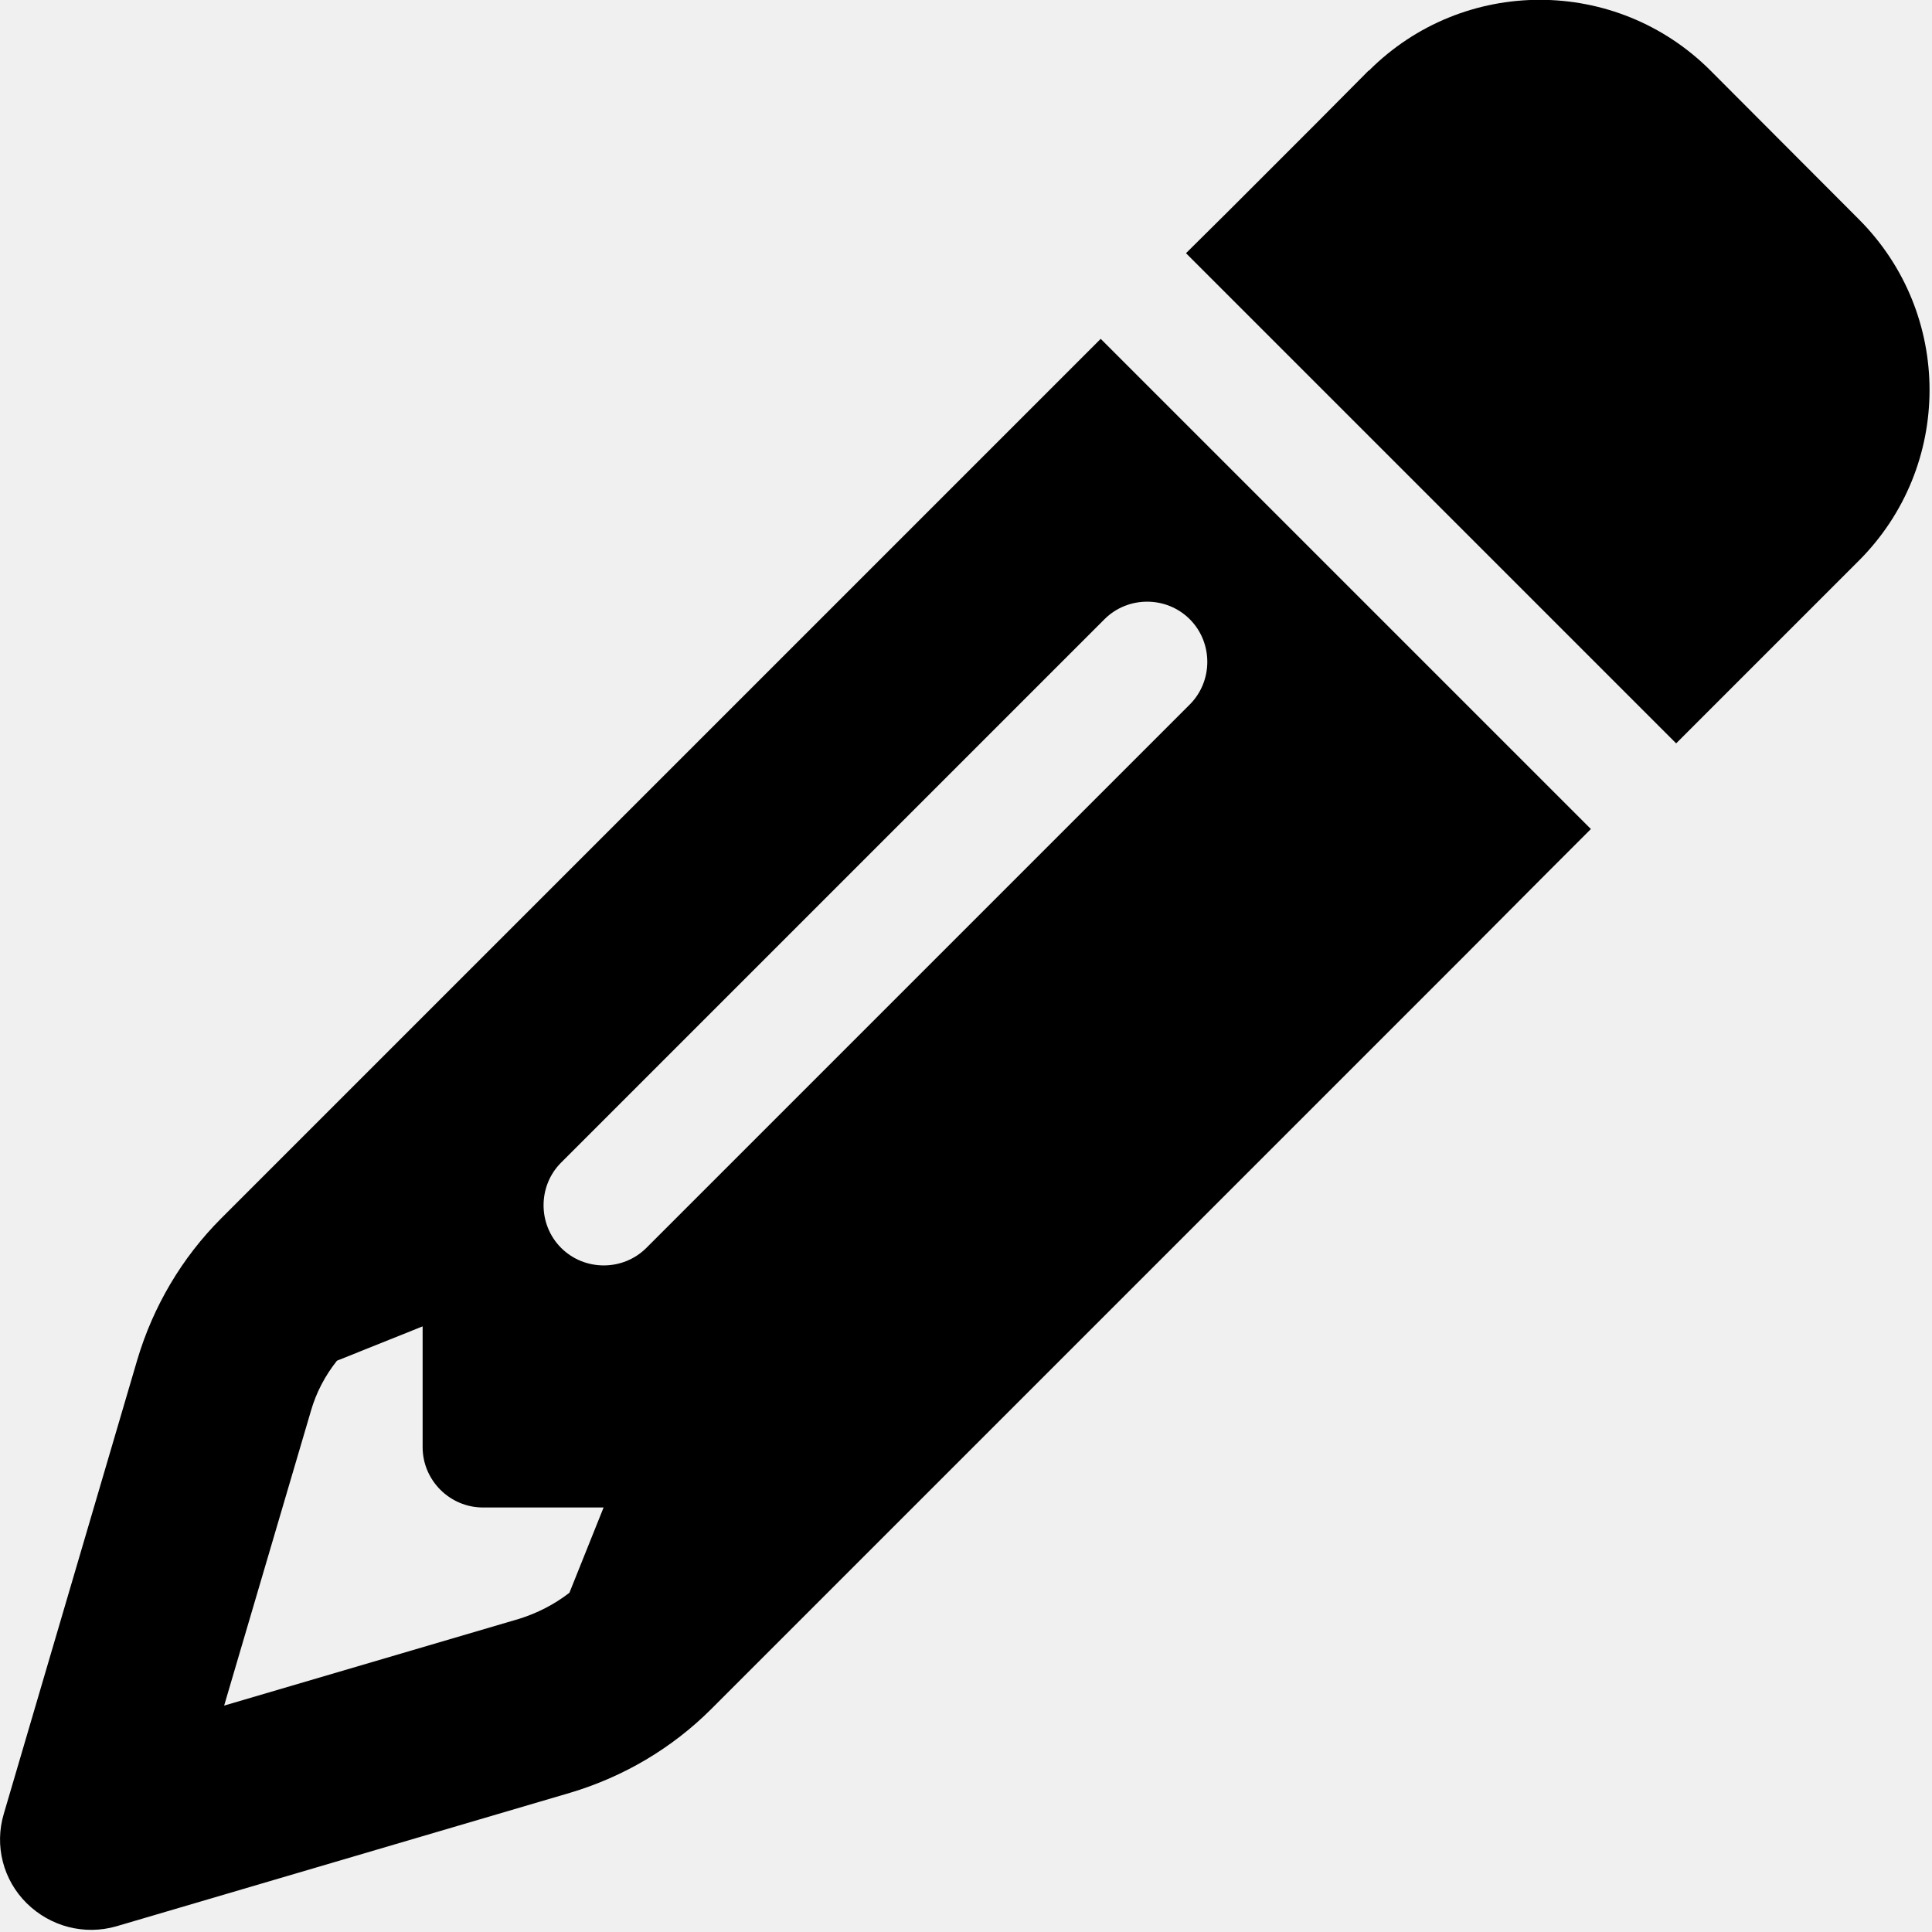
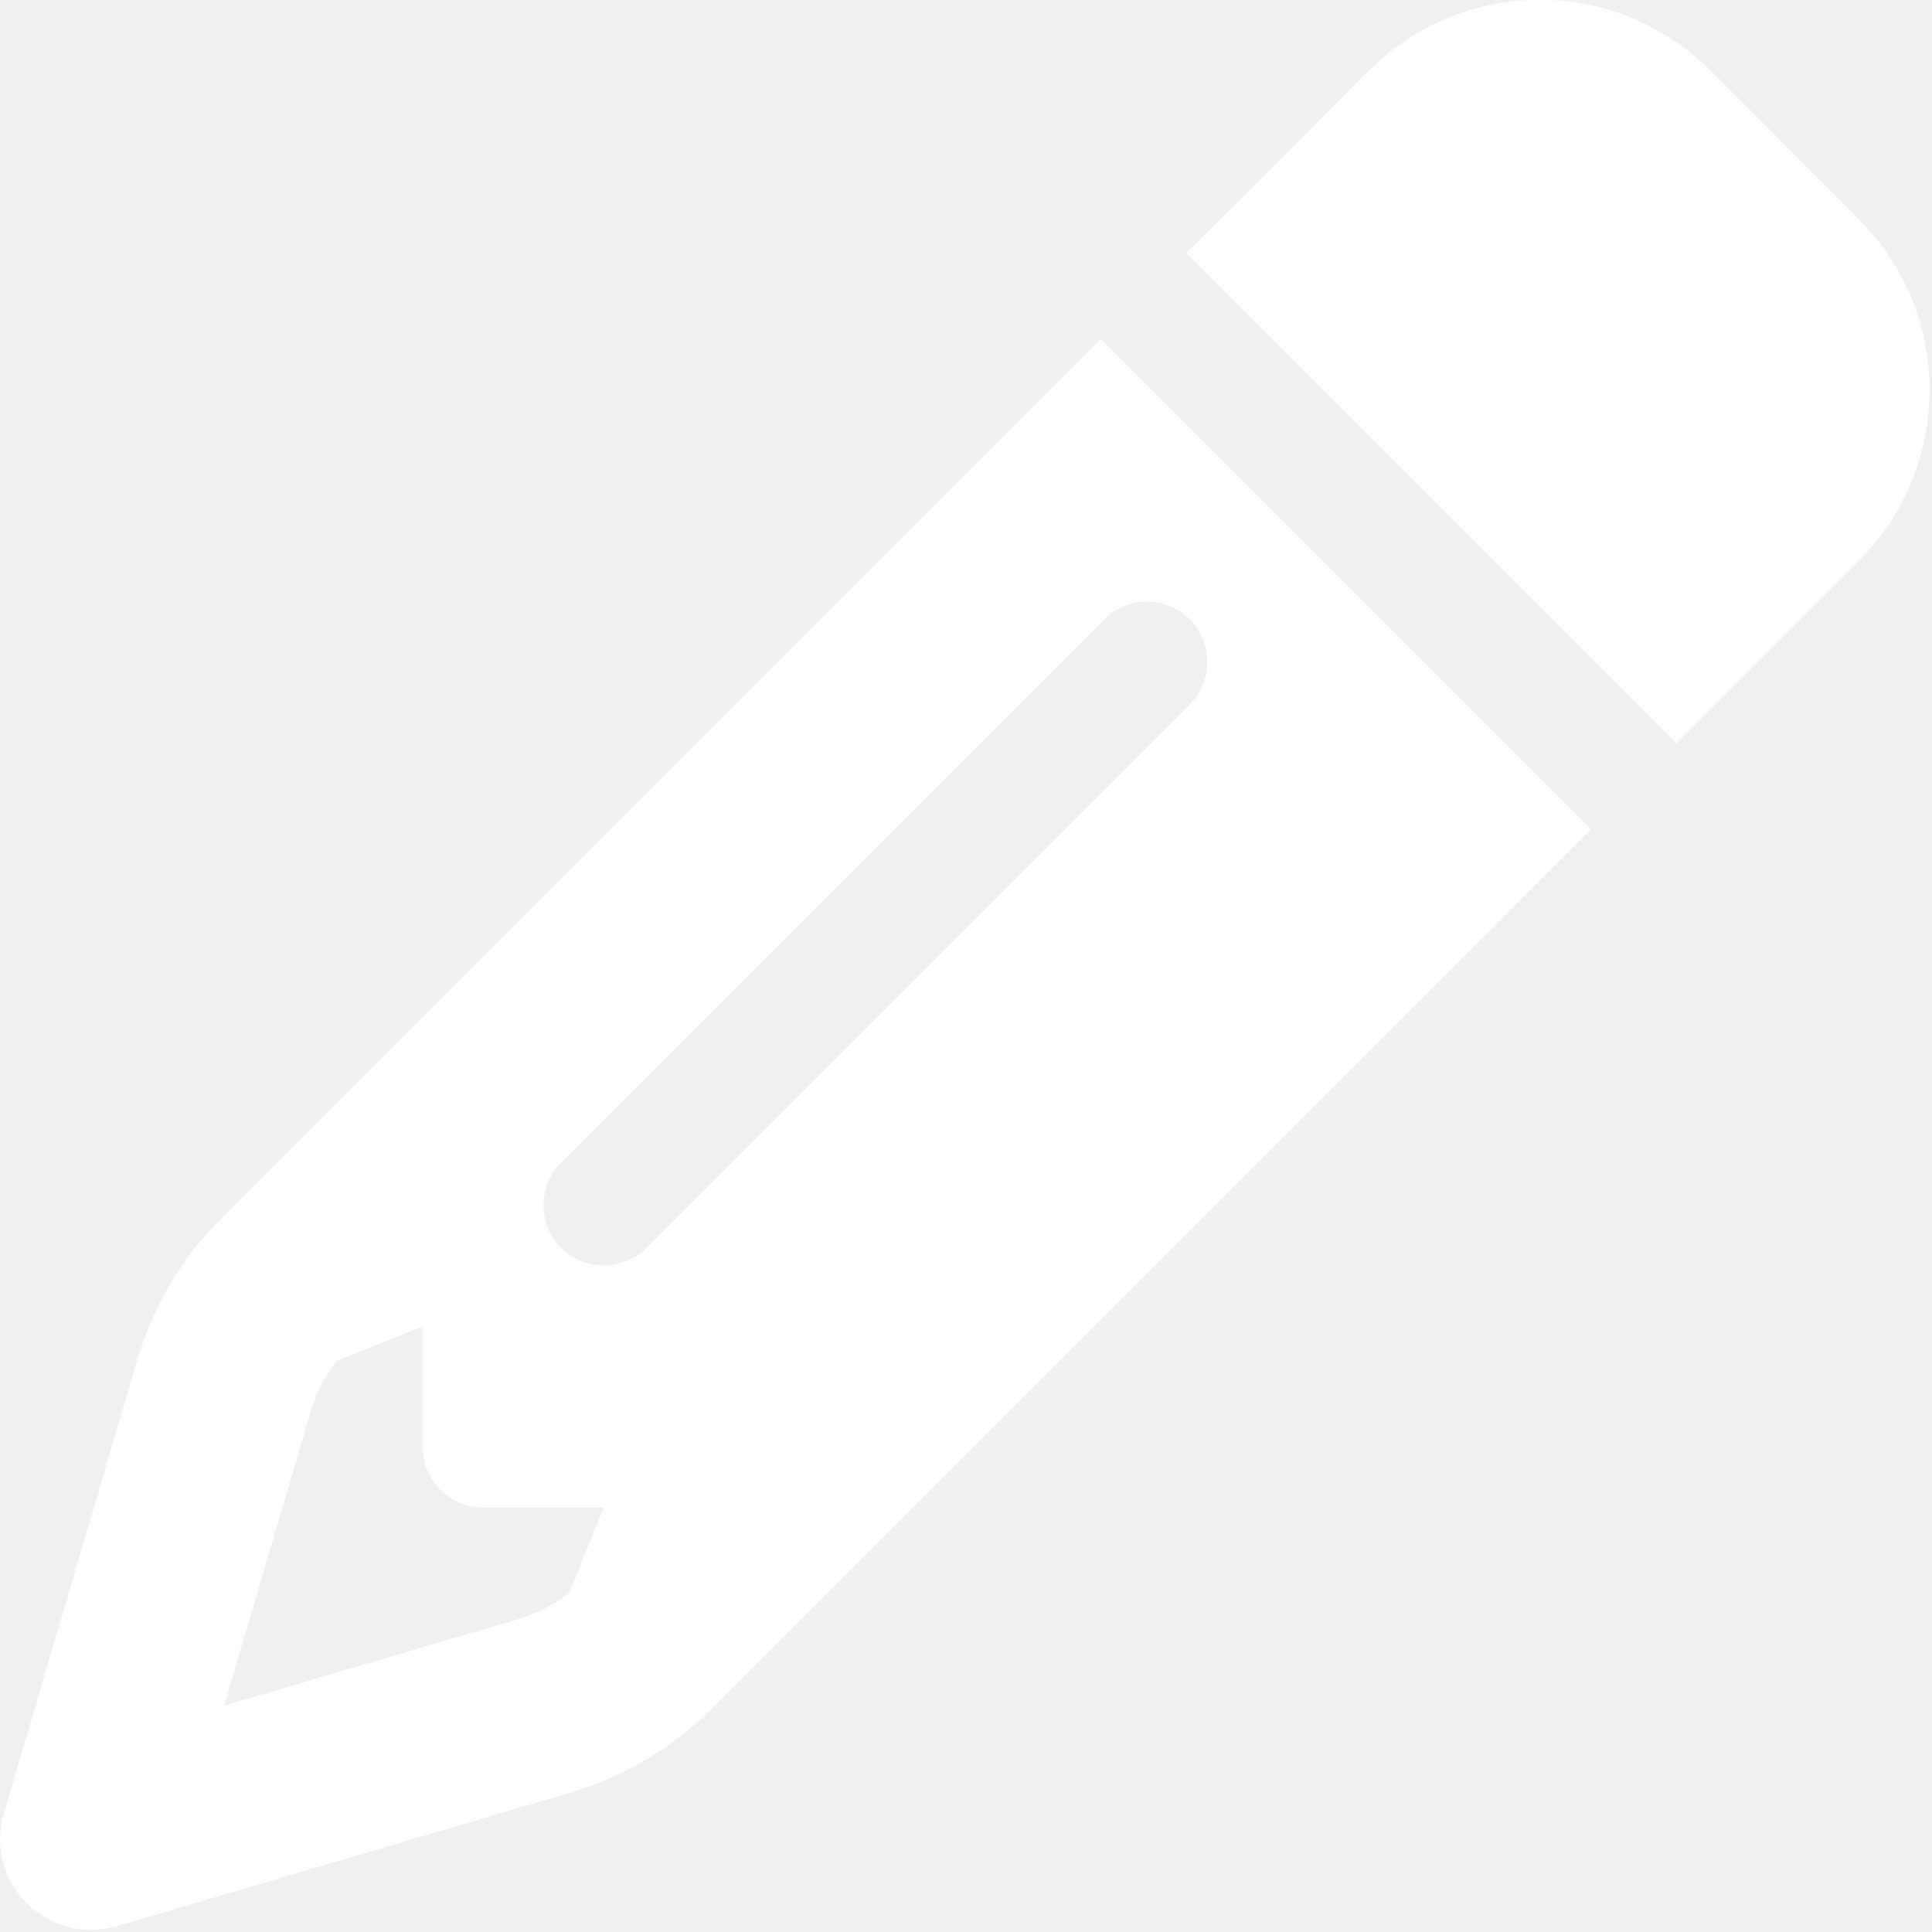
- <svg xmlns="http://www.w3.org/2000/svg" viewBox="0 0 512 512" height="20" width="20" y="-50">
+ <svg xmlns="http://www.w3.org/2000/svg" viewBox="0 0 512 512" height="20" width="20" y="-50" fill="white">
  <path d="M410.3 231l11.3-11.3-33.9-33.9-62.1-62.1L291.7 89.8l-11.3 11.3-22.6 22.6L58.6 322.9c-10.4 10.4-18 23.3-22.2 37.4L1 480.7c-2.5 8.4-.2 17.5 6.1 23.7s15.3 8.5 23.7 6.1l120.3-35.4c14.1-4.2 27-11.8 37.4-22.2L387.7 253.7 410.3 231zM160 399.4l-9.1 22.7c-4 3.1-8.5 5.4-13.3 6.9L59.4 452l23-78.1c1.4-4.9 3.8-9.4 6.9-13.3l22.7-9.1v32c0 8.8 7.2 16 16 16h32zM362.7 18.7L348.3 33.2 325.7 55.8 314.3 67.1l33.9 33.9 62.1 62.1 33.9 33.9 11.3-11.3 22.6-22.6 14.5-14.5c25-25 25-65.5 0-90.5L453.3 18.7c-25-25-65.5-25-90.5 0zm-47.4 168l-144 144c-6.2 6.2-16.4 6.2-22.6 0s-6.2-16.4 0-22.6l144-144c6.2-6.2 16.4-6.2 22.6 0s6.2 16.4 0 22.6z" />
</svg>
